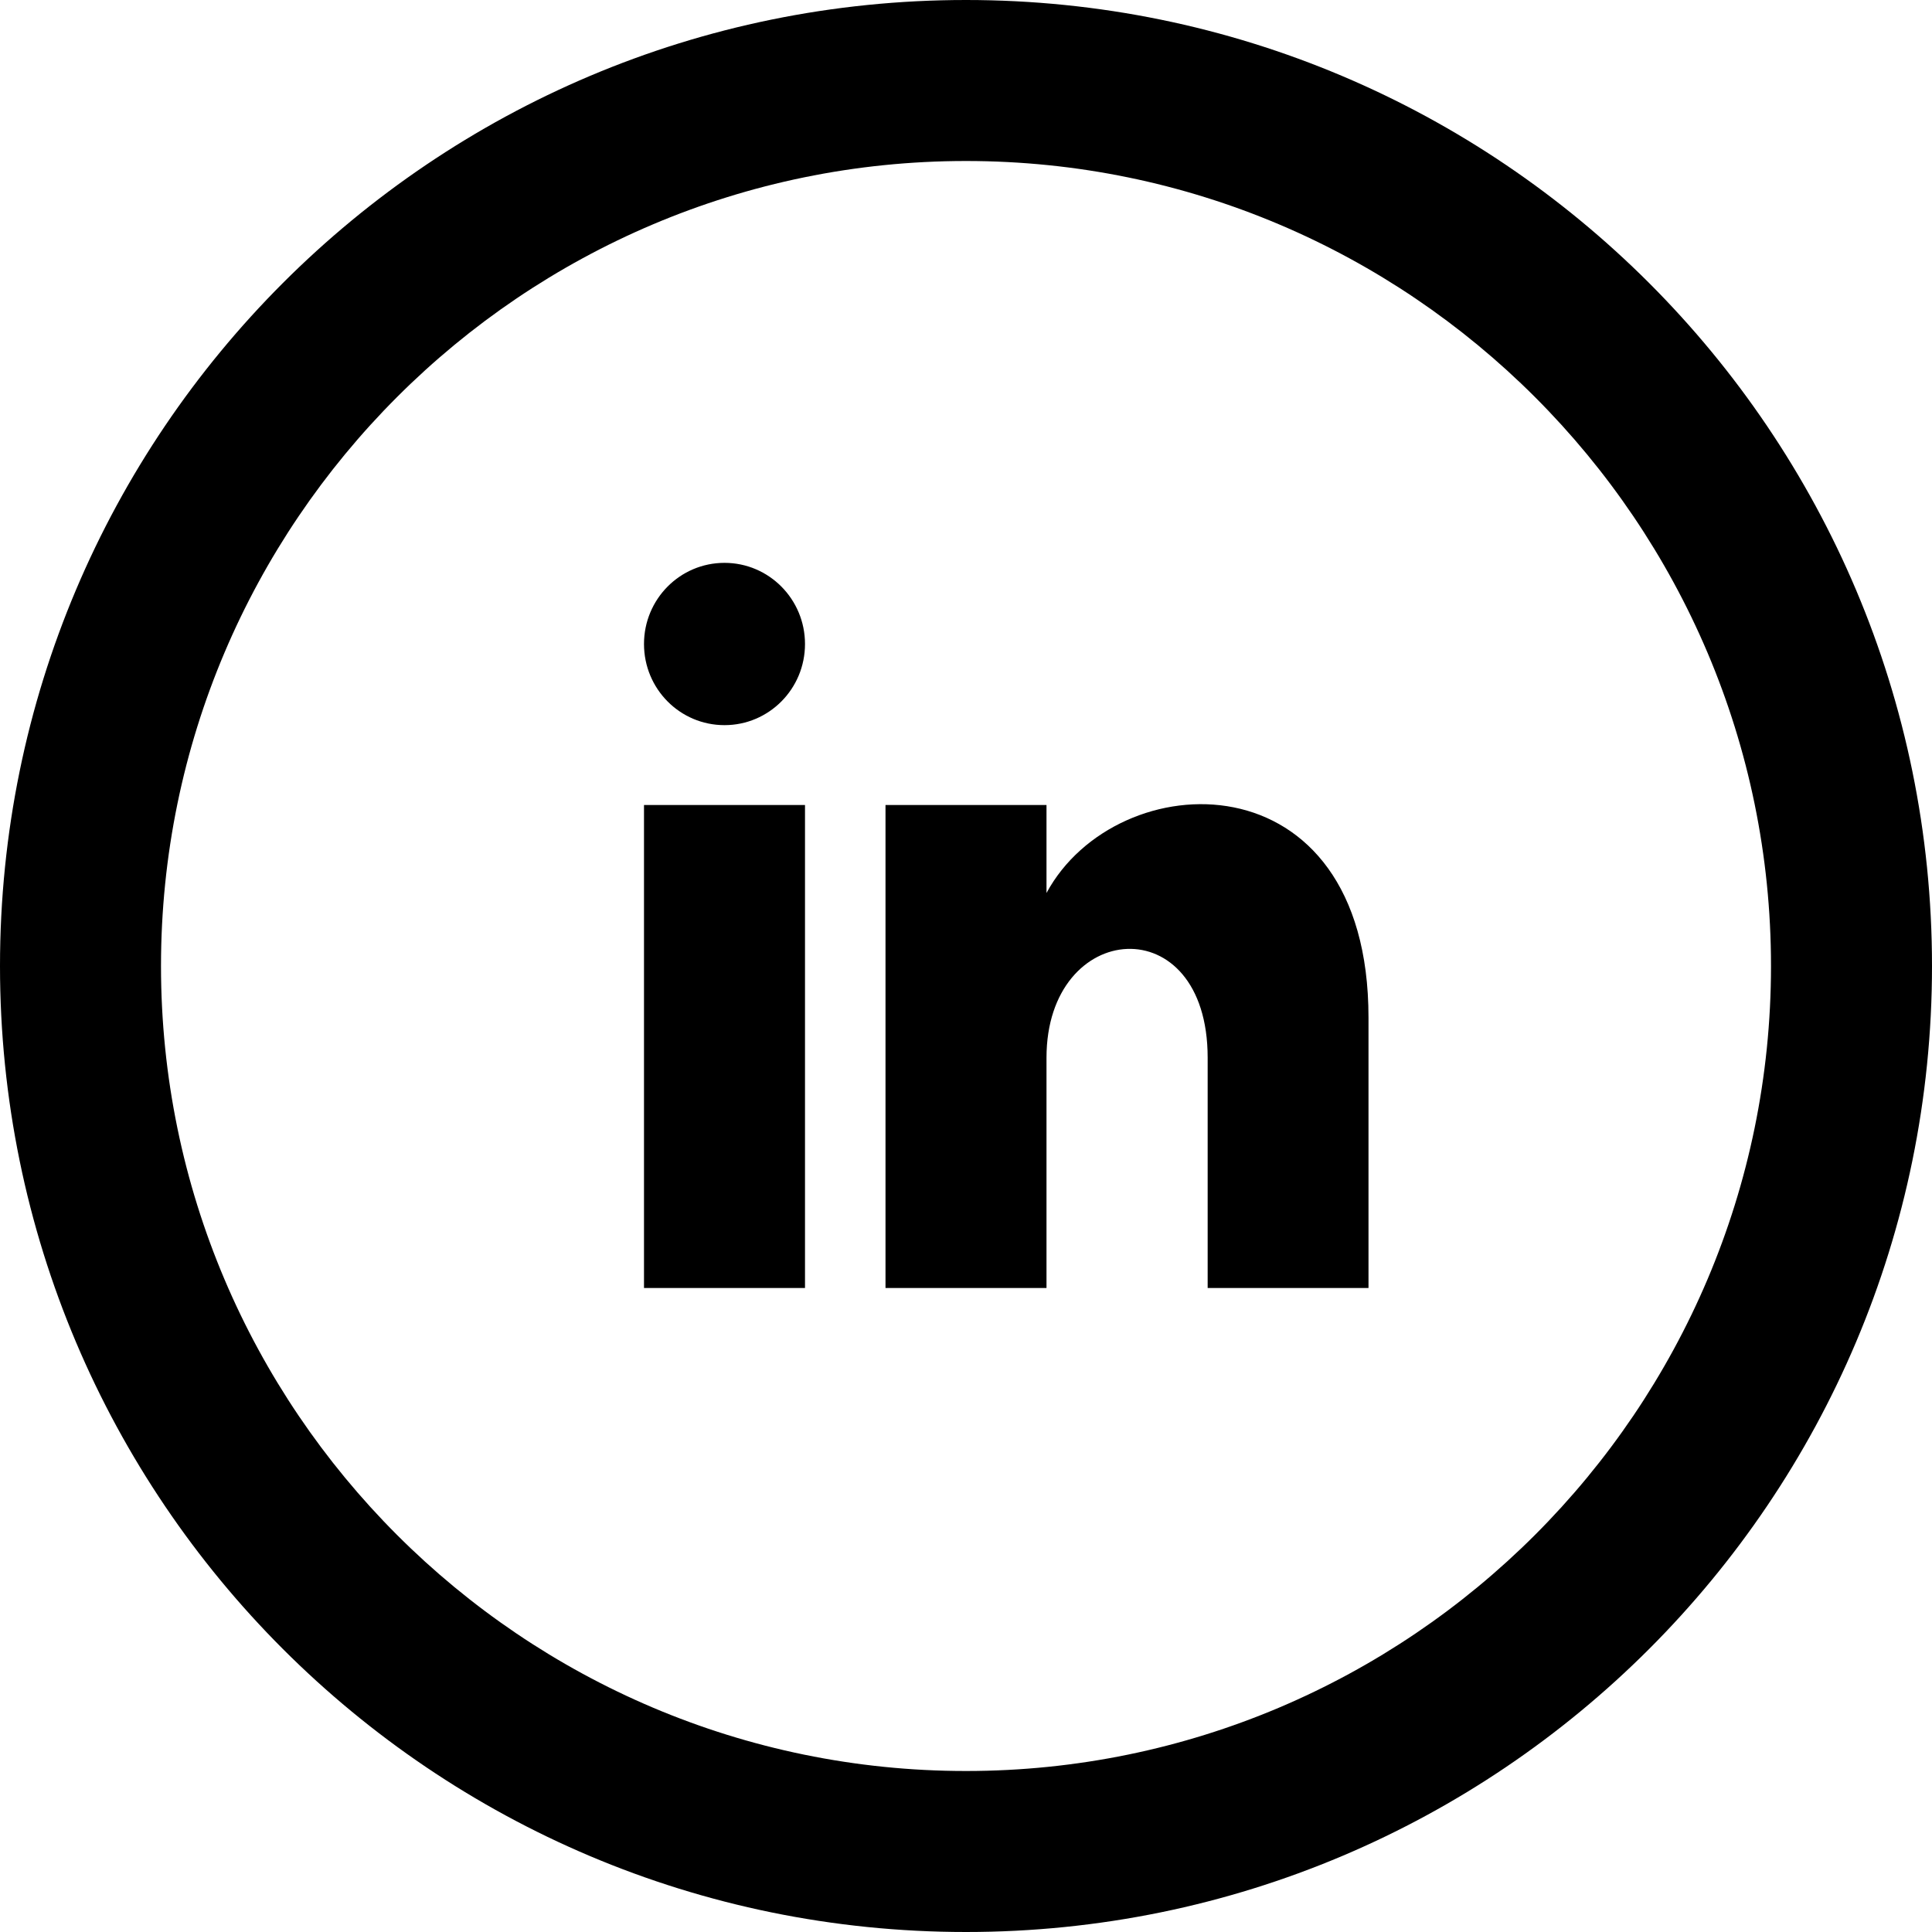
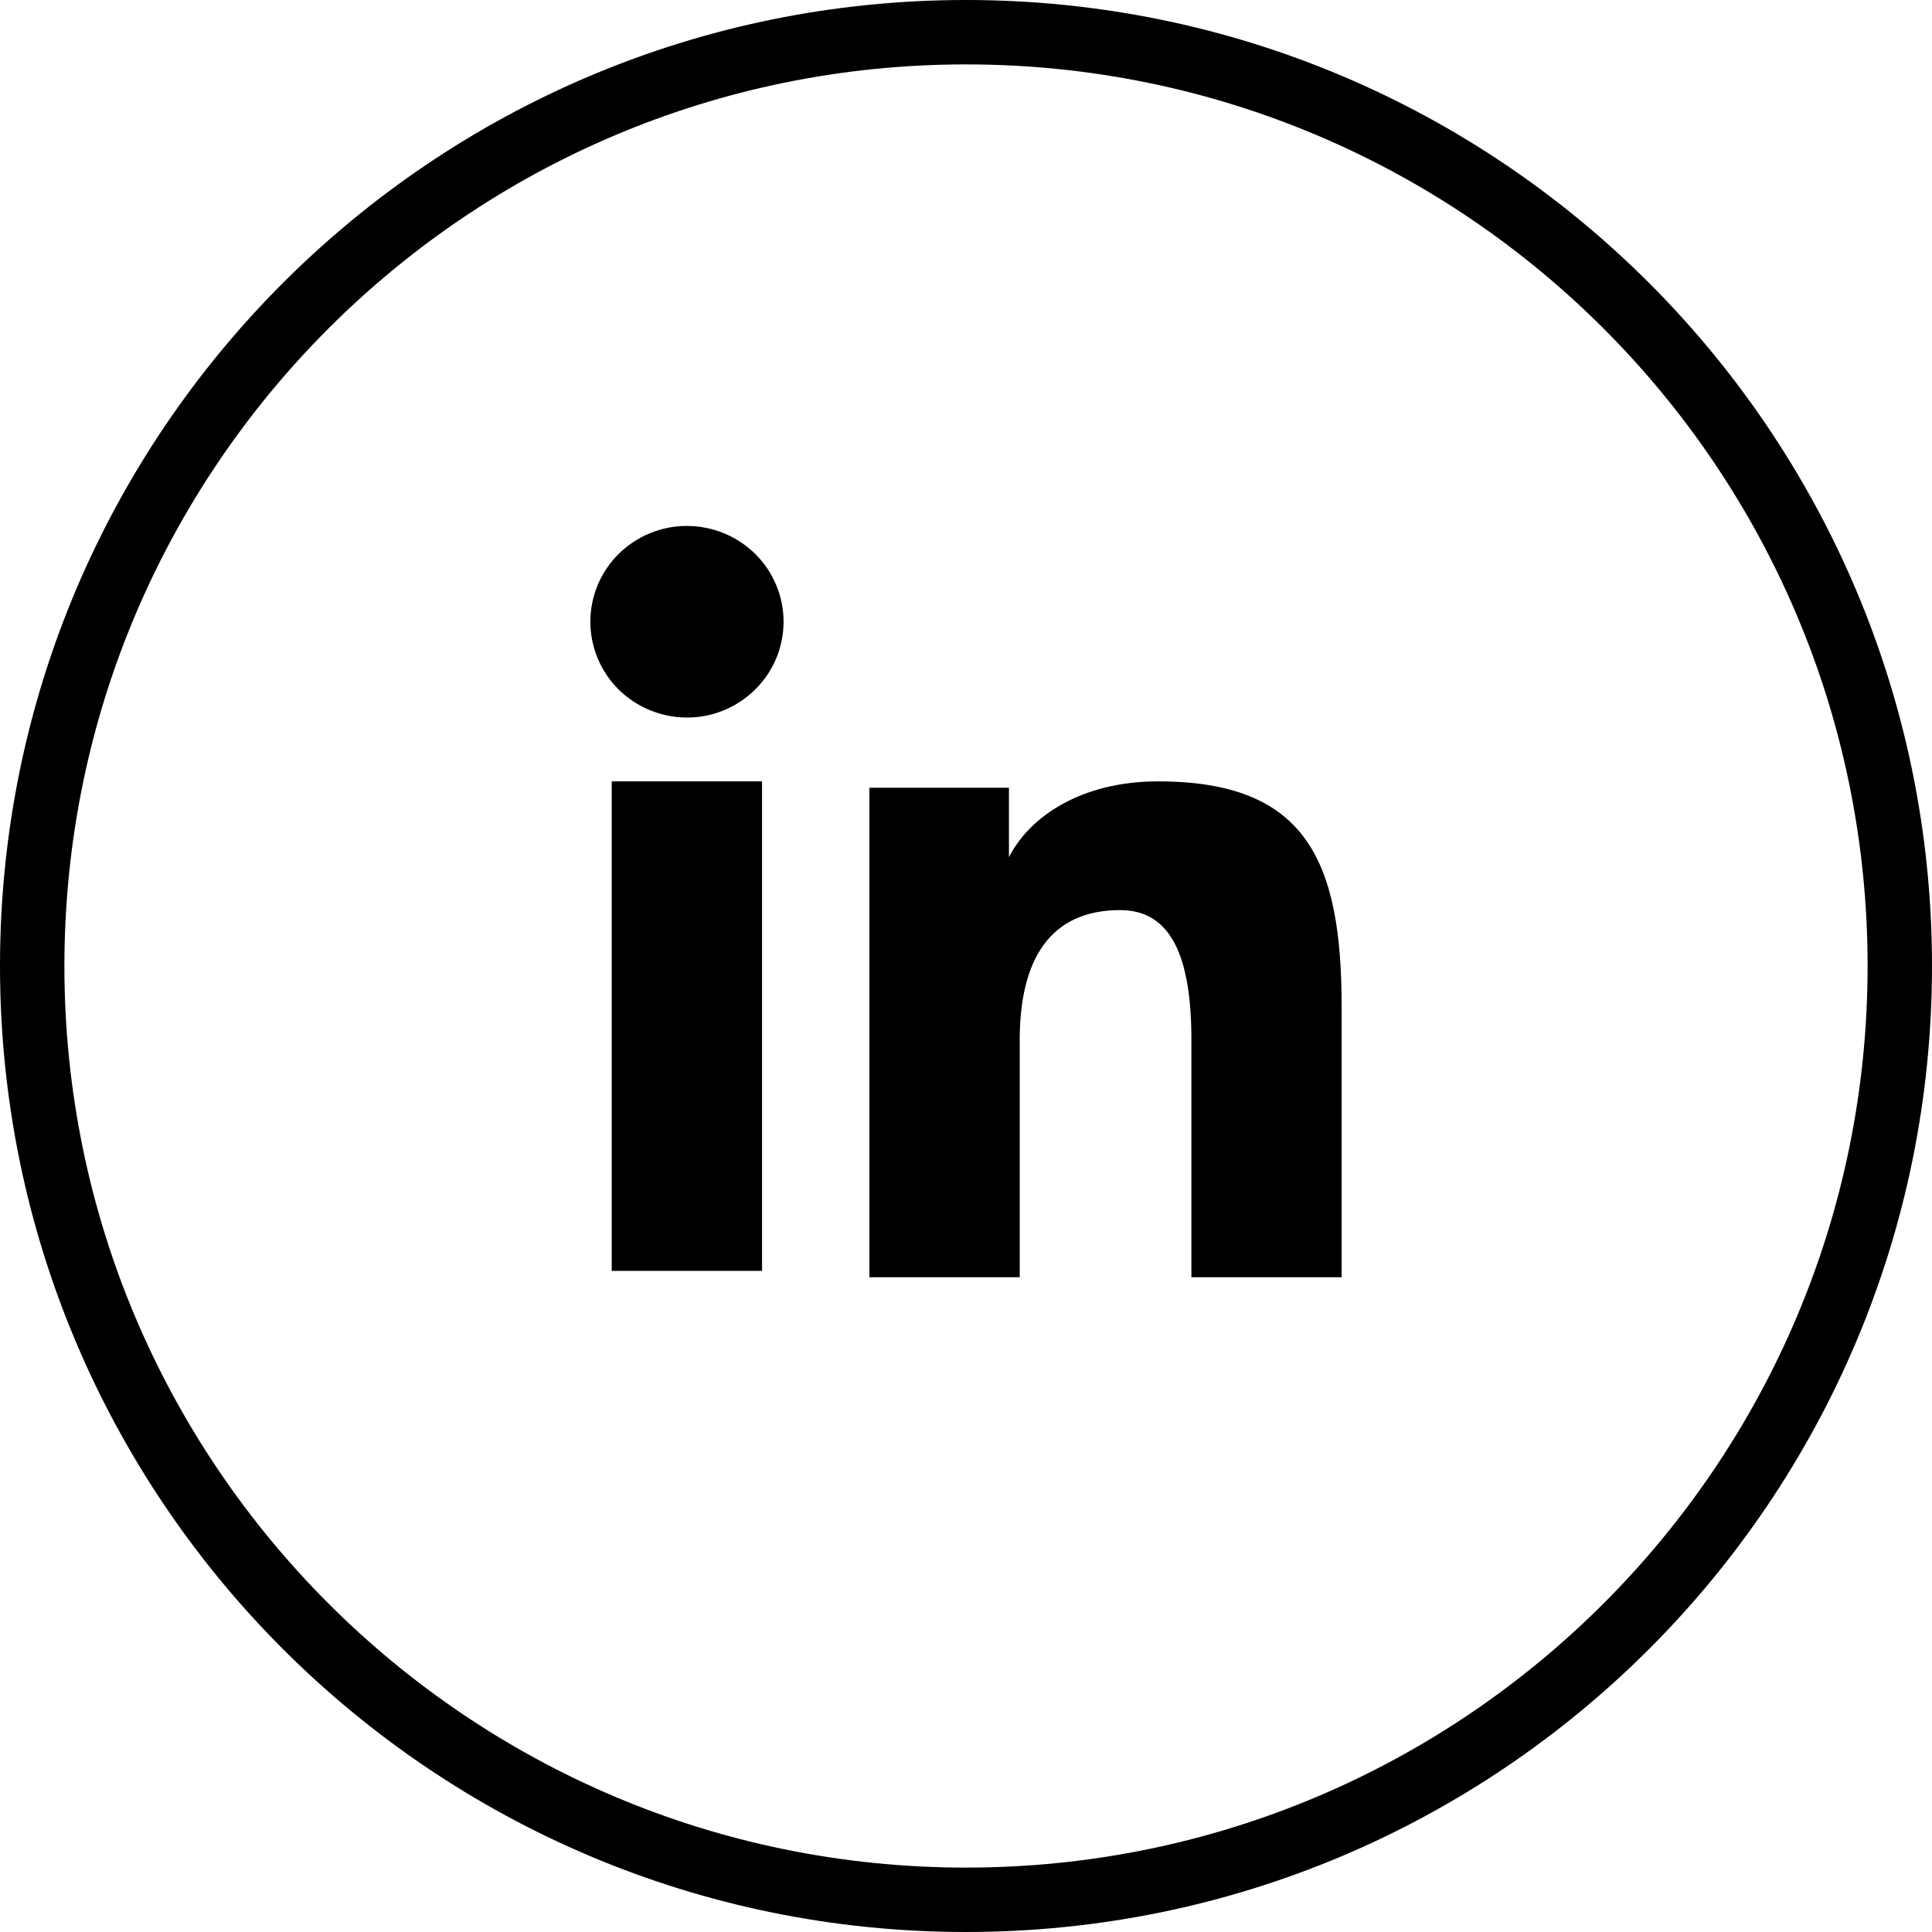
- <svg xmlns="http://www.w3.org/2000/svg" width="24" height="24" viewBox="0 0 24 24">
-   <path d="M12 2c5.514 0 10 4.486 10 10s-4.486 10-10 10-10-4.486-10-10 4.486-10 10-10zm0-2c-6.627 0-12 5.373-12 12s5.373 12 12 12 12-5.373 12-12-5.373-12-12-12zm-2 8c0 .557-.447 1.008-1 1.008s-1-.45-1-1.008c0-.557.447-1.008 1-1.008s1 .452 1 1.008zm0 2h-2v6h2v-6zm3 0h-2v6h2v-2.861c0-1.722 2.002-1.881 2.002 0v2.861h1.998v-3.359c0-3.284-3.128-3.164-4-1.548v-1.093z" />
+ <svg xmlns="http://www.w3.org/2000/svg" width="30" height="30" viewBox="0 0 30 30" fill="none">
+   <path fill-rule="evenodd" clip-rule="evenodd" d="M13.5 12.232H15.667V13.311C15.979 12.69 16.779 12.133 17.982 12.133C20.286 12.133 20.833 13.368 20.833 15.635V19.833H18.5V16.151C18.5 14.86 18.188 14.132 17.393 14.132C16.292 14.132 15.834 14.917 15.834 16.151V19.833H13.5V12.232ZM9.499 19.734H11.833V12.133H9.499V19.734ZM12.167 9.654C12.167 9.85 12.128 10.043 12.053 10.224C11.977 10.404 11.867 10.568 11.728 10.705C11.445 10.986 11.064 11.143 10.666 11.142C10.269 11.141 9.888 10.985 9.605 10.706C9.467 10.568 9.357 10.404 9.281 10.224C9.206 10.043 9.167 9.85 9.167 9.654C9.167 9.259 9.324 8.881 9.606 8.602C9.888 8.323 10.269 8.166 10.666 8.167C11.064 8.167 11.446 8.324 11.728 8.602C12.009 8.881 12.167 9.259 12.167 9.654Z" fill="black" />
+   <circle cx="15" cy="15" r="14.5" stroke="black" />
</svg>
